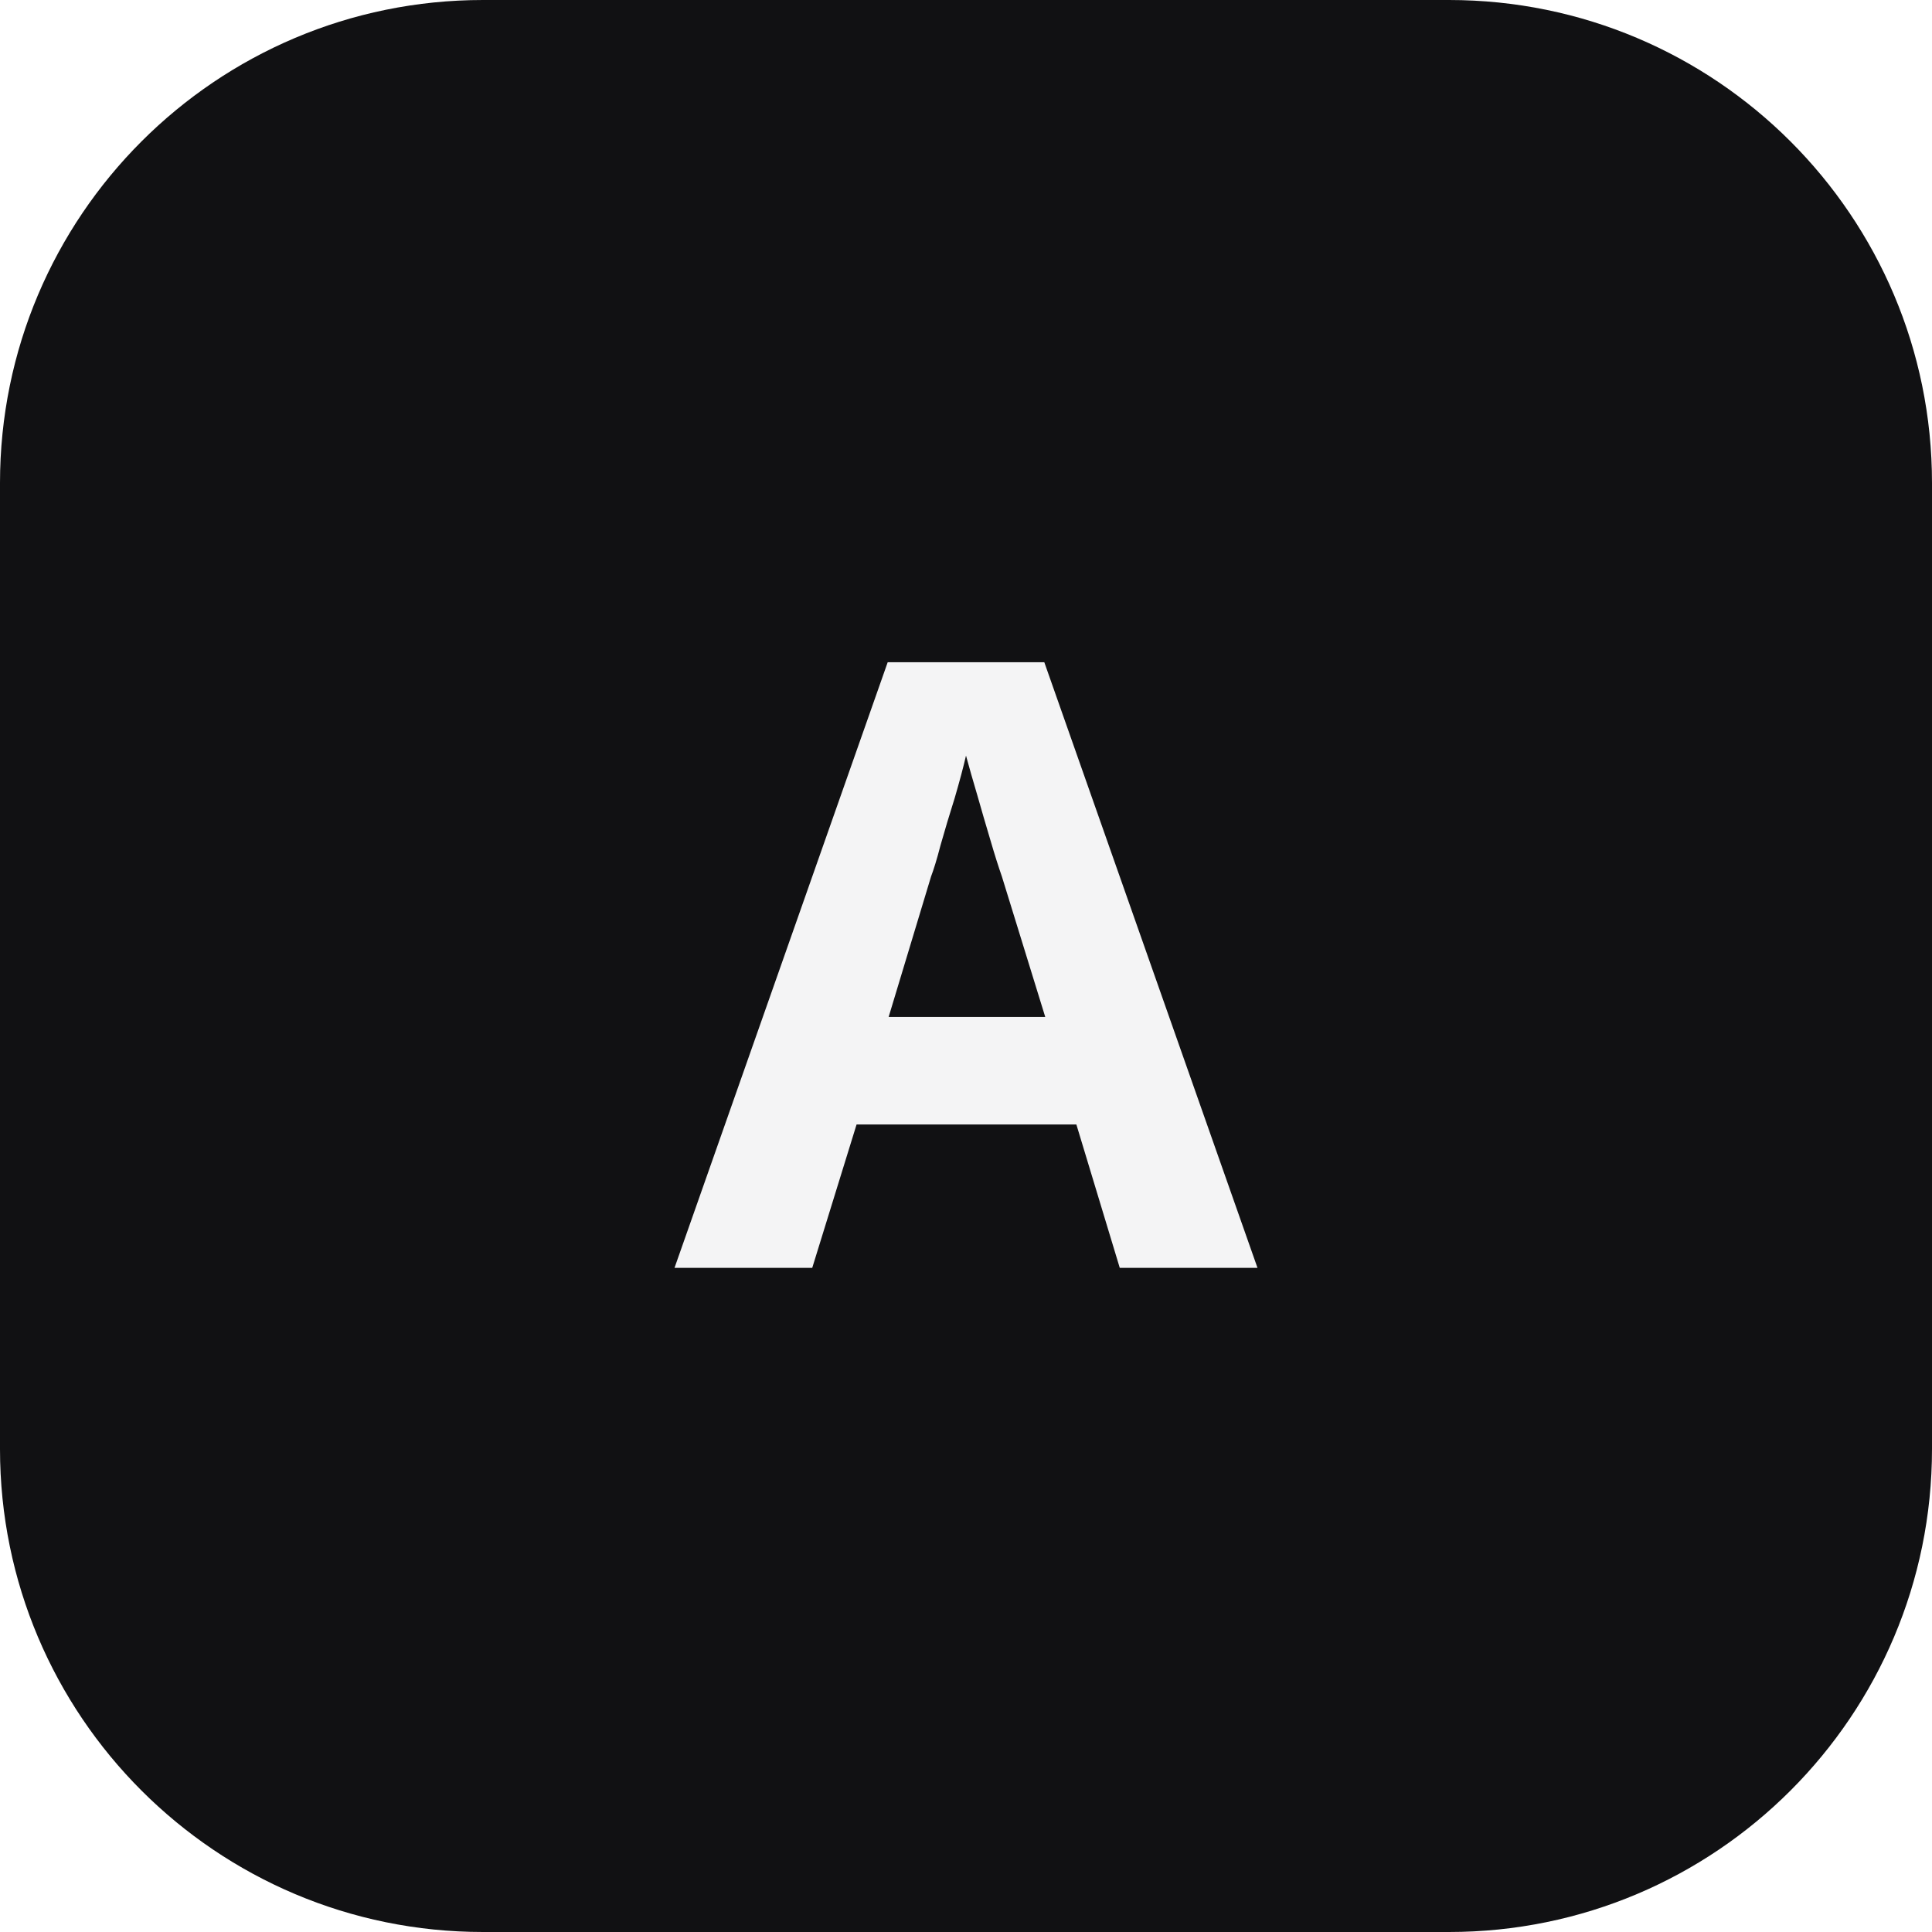
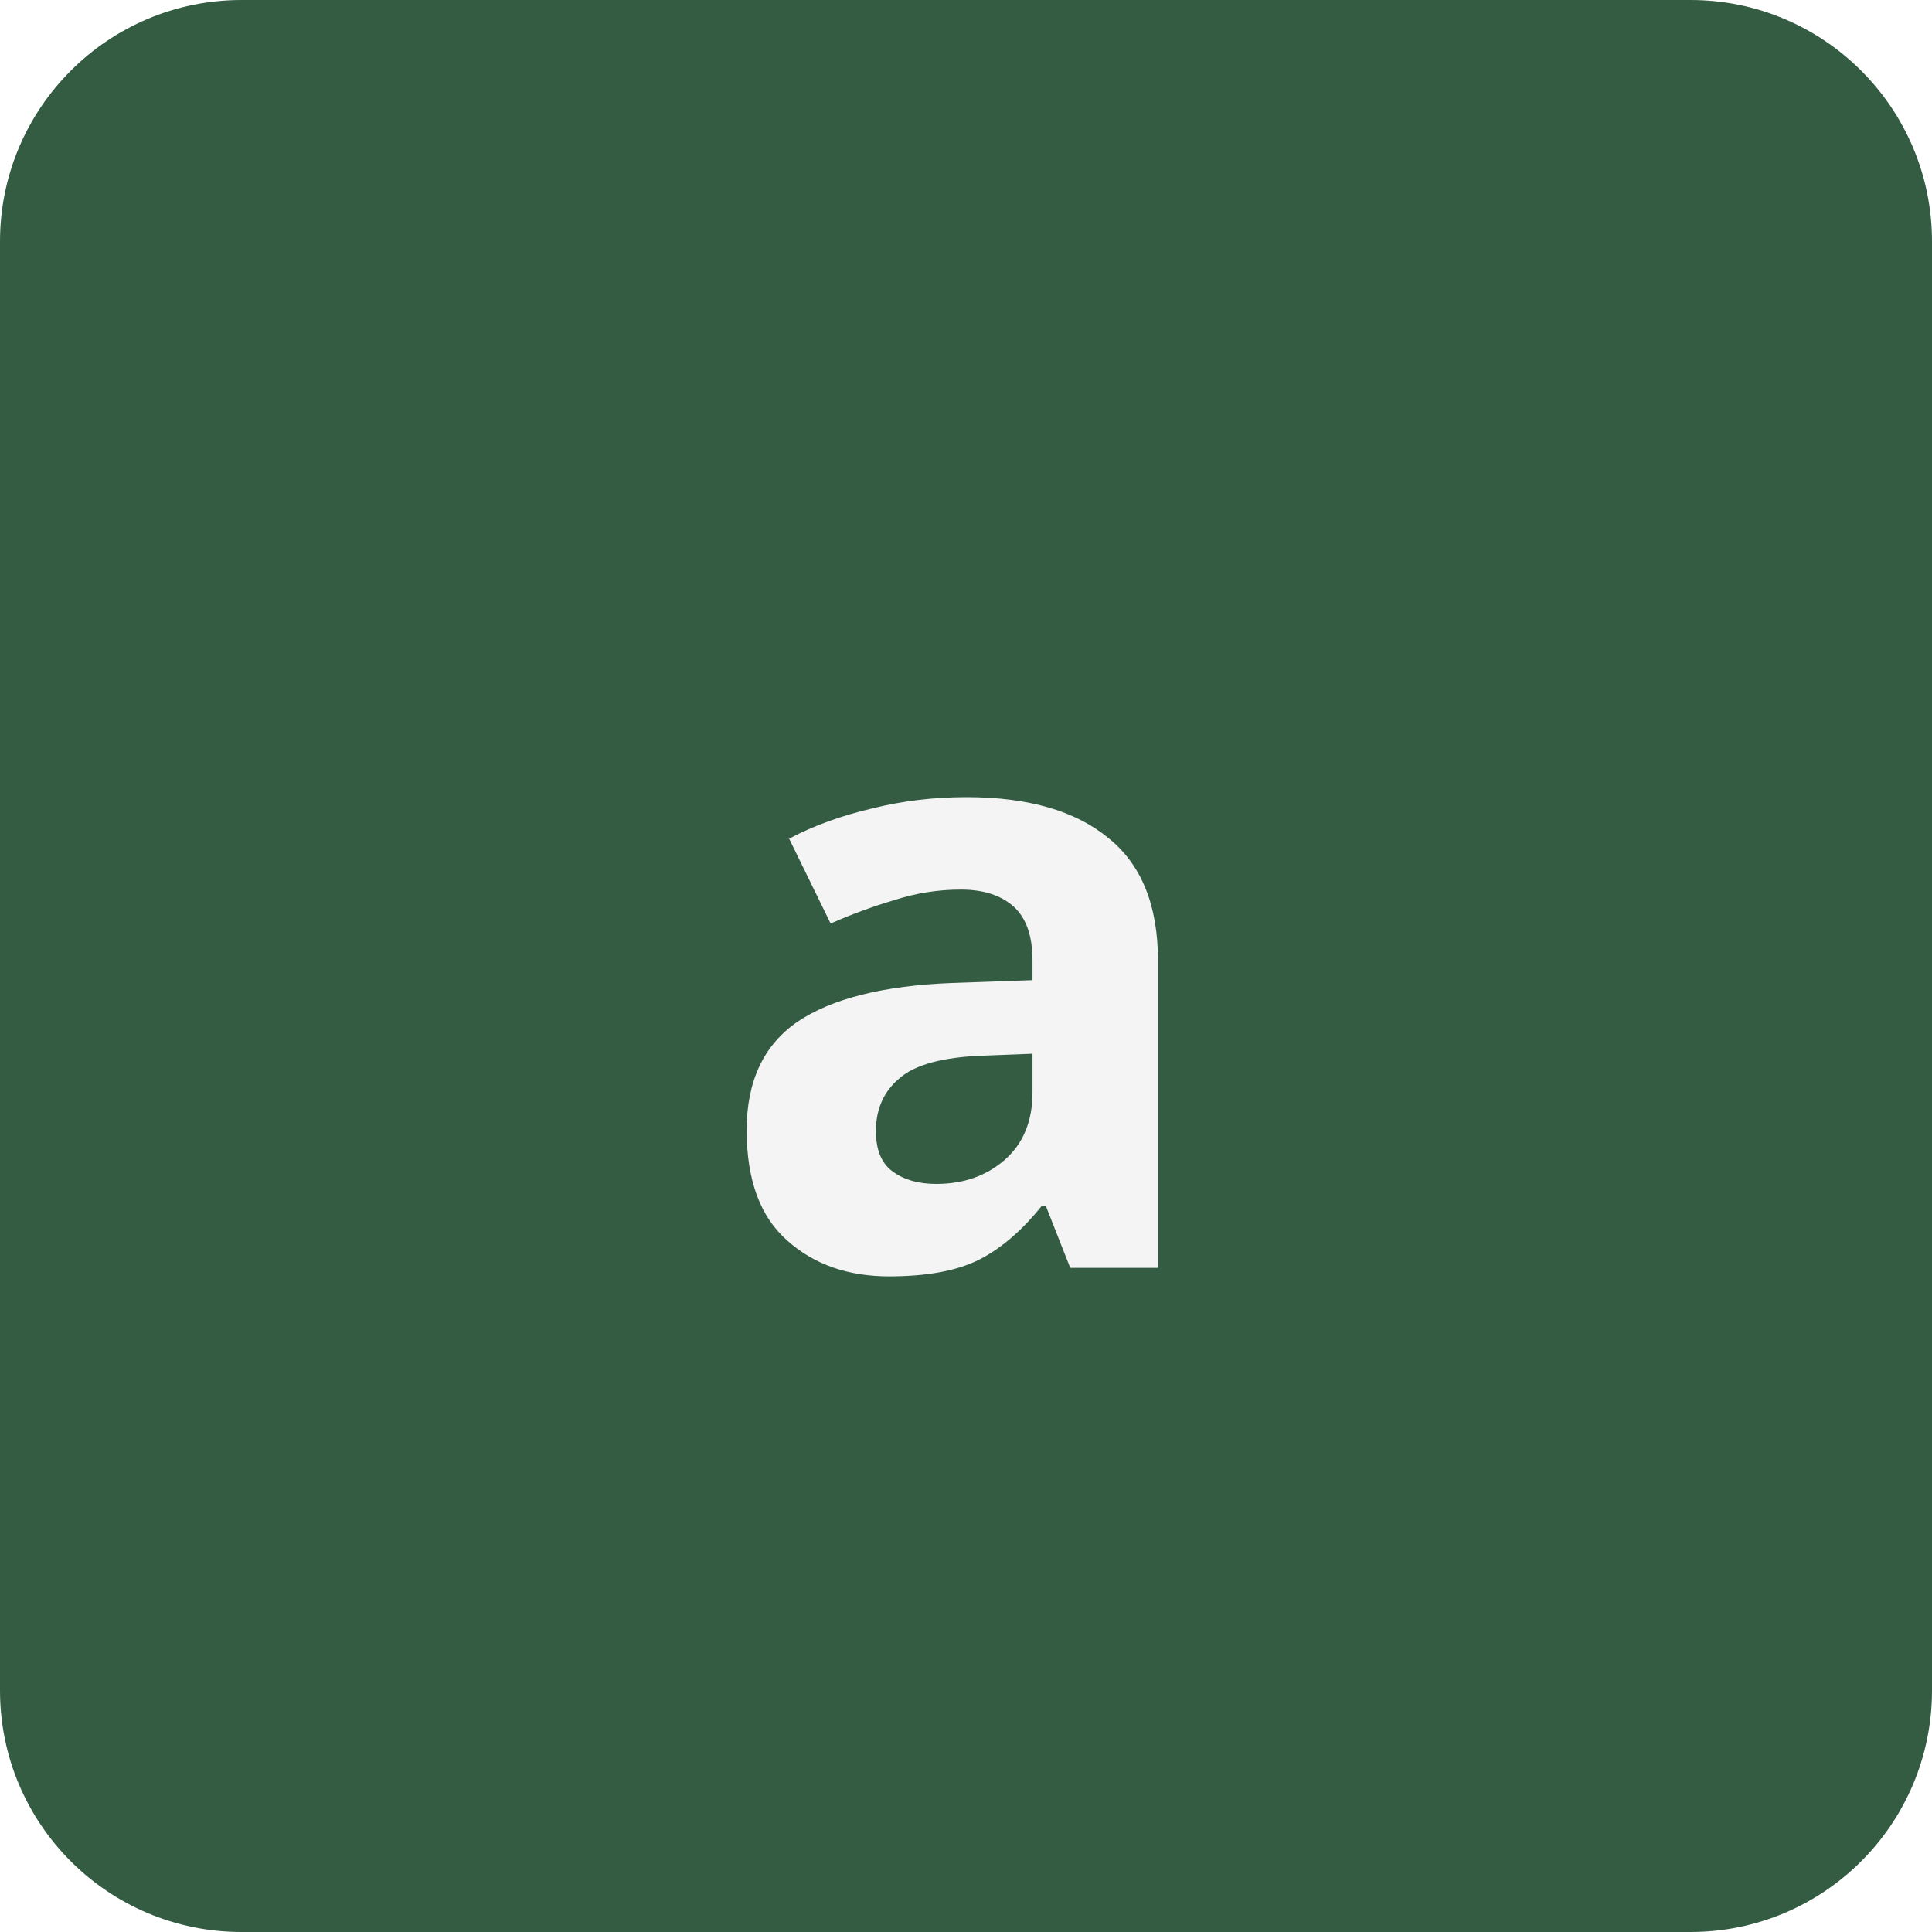
<svg xmlns="http://www.w3.org/2000/svg" viewBox="0 0 32 32">
-   <rect width="32" height="32" rx="8" fill="#111113" />
-   <text x="16" y="21" text-anchor="middle" font-family="IBM Plex Sans, system-ui, sans-serif" font-size="14" font-weight="600" fill="#f4f4f5">A</text>
+   <rect width="32" height="32" rx="4" fill="#345c43" />
+   <text x="16" y="21" text-anchor="middle" font-family="IBM Plex Sans, system-ui, sans-serif" font-size="14" font-weight="600" fill="#f4f4f5">a</text>
</svg>
